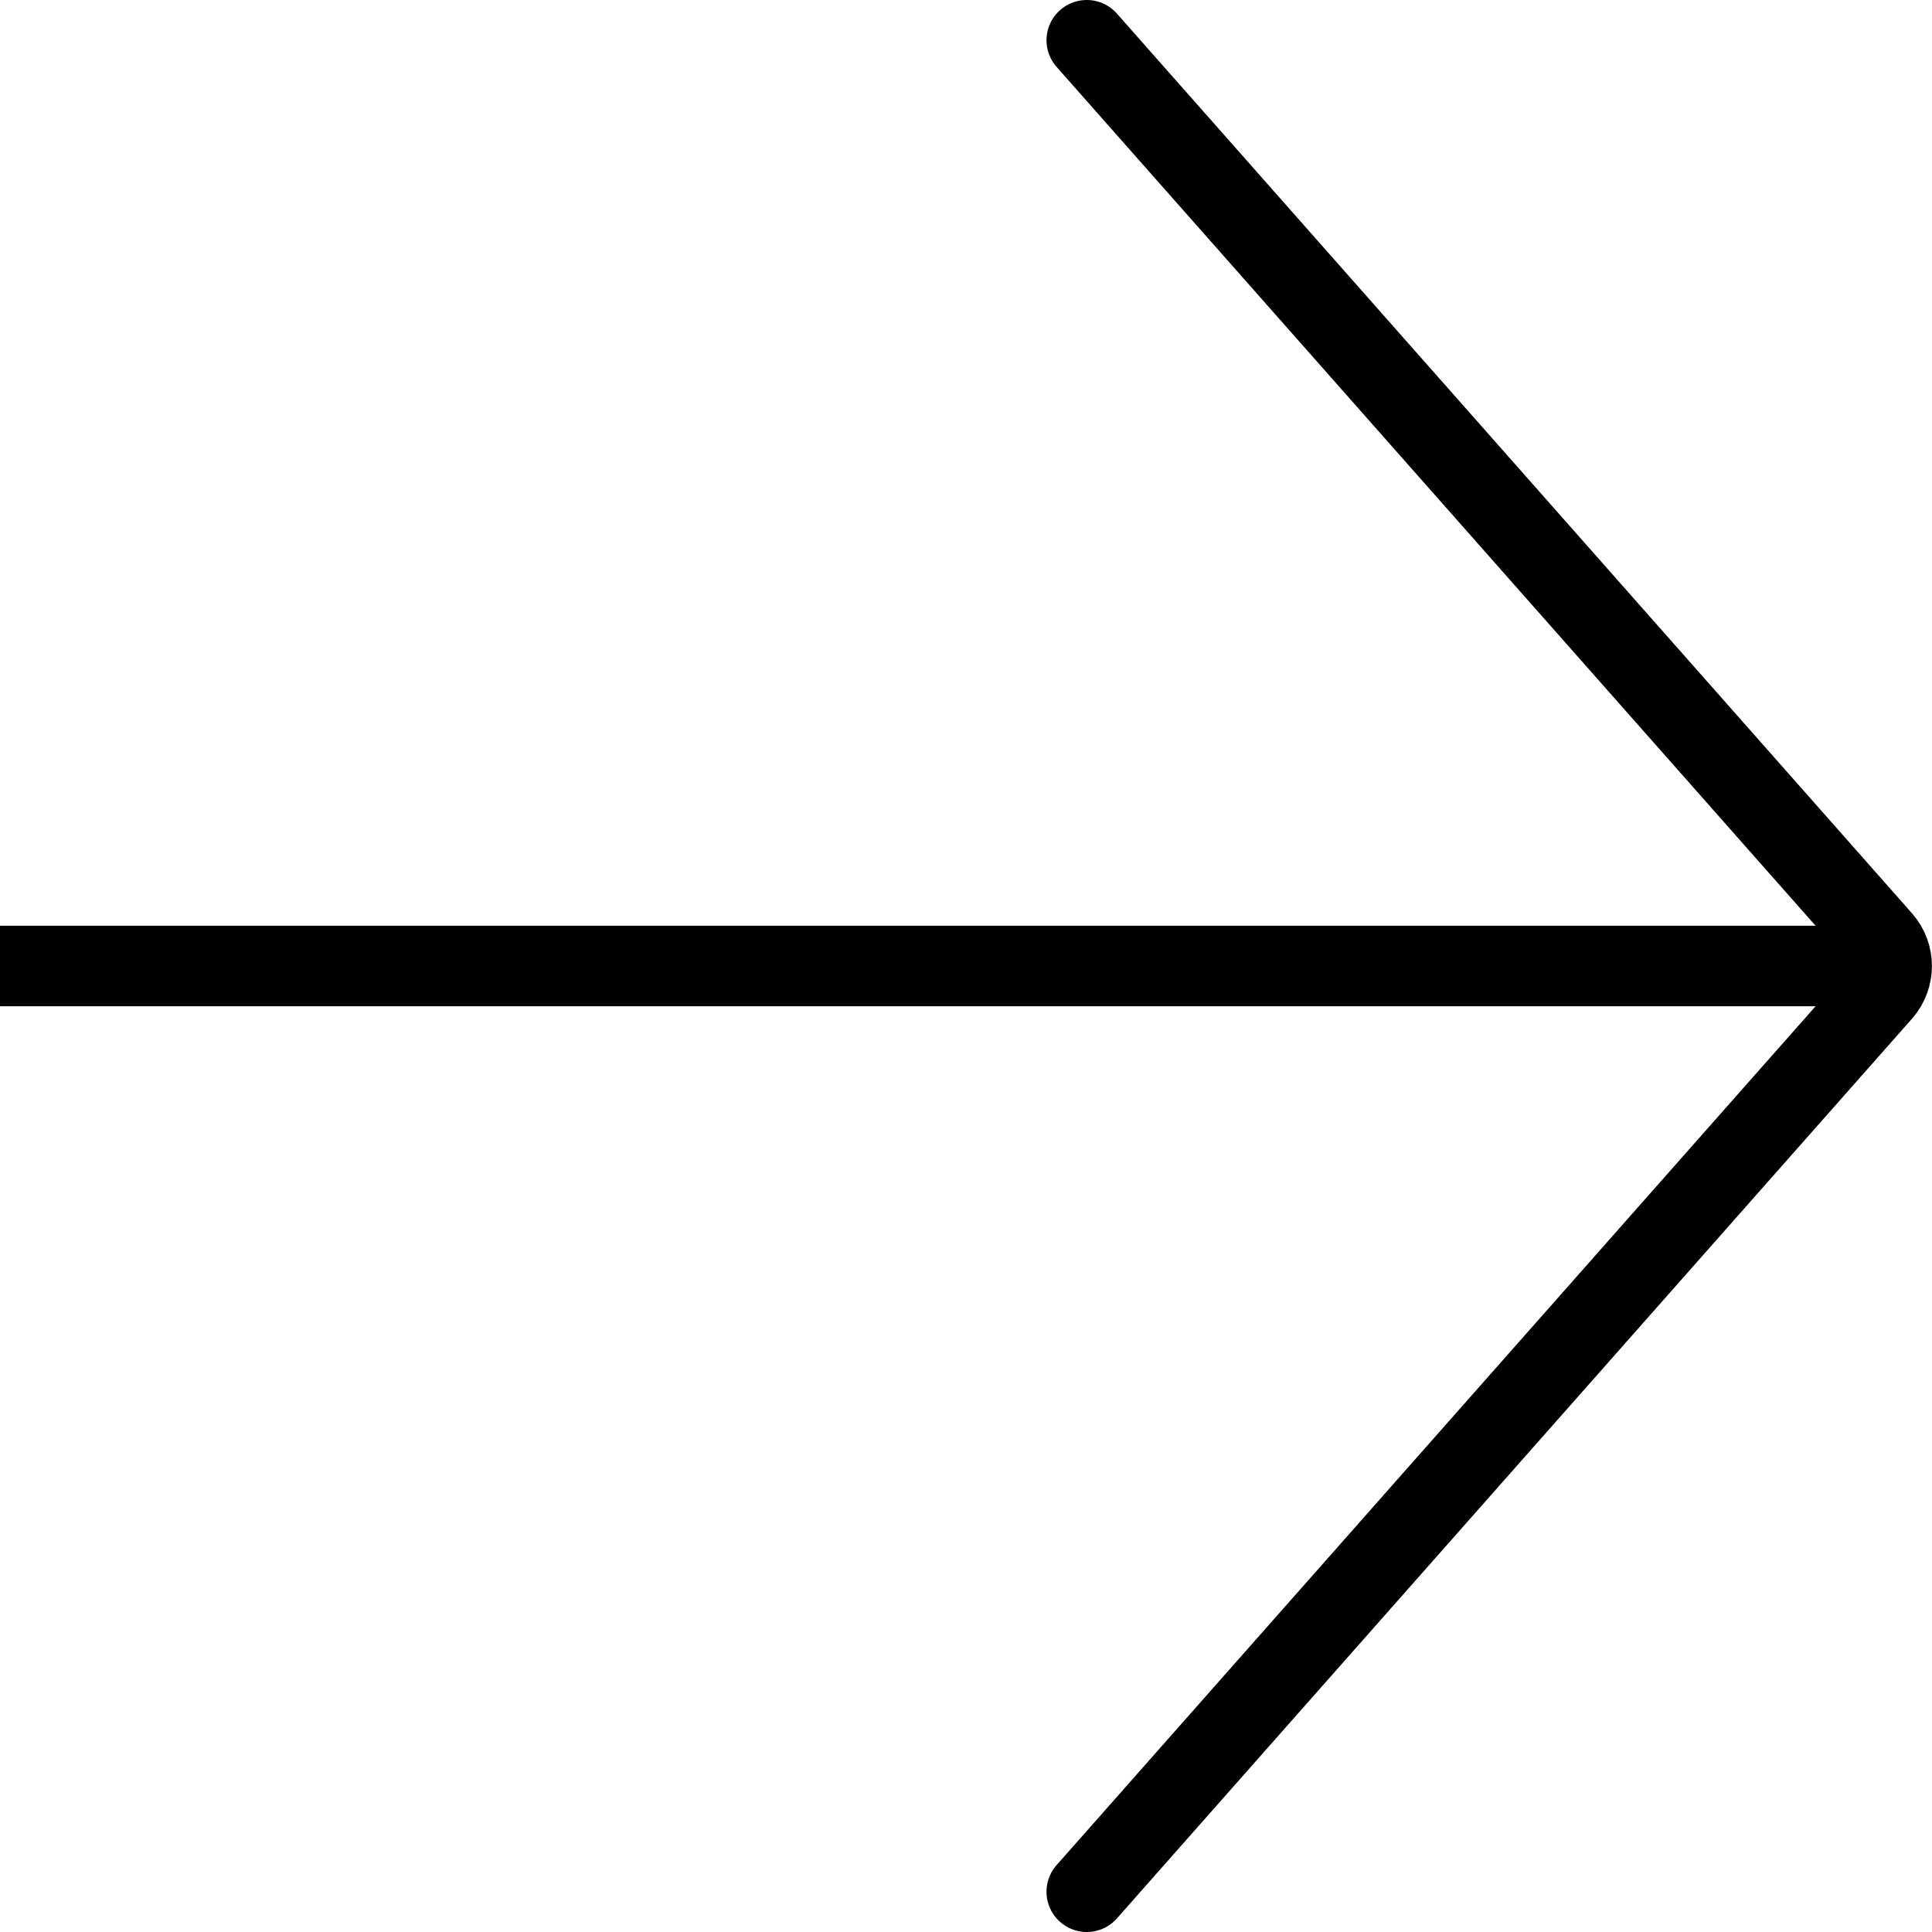
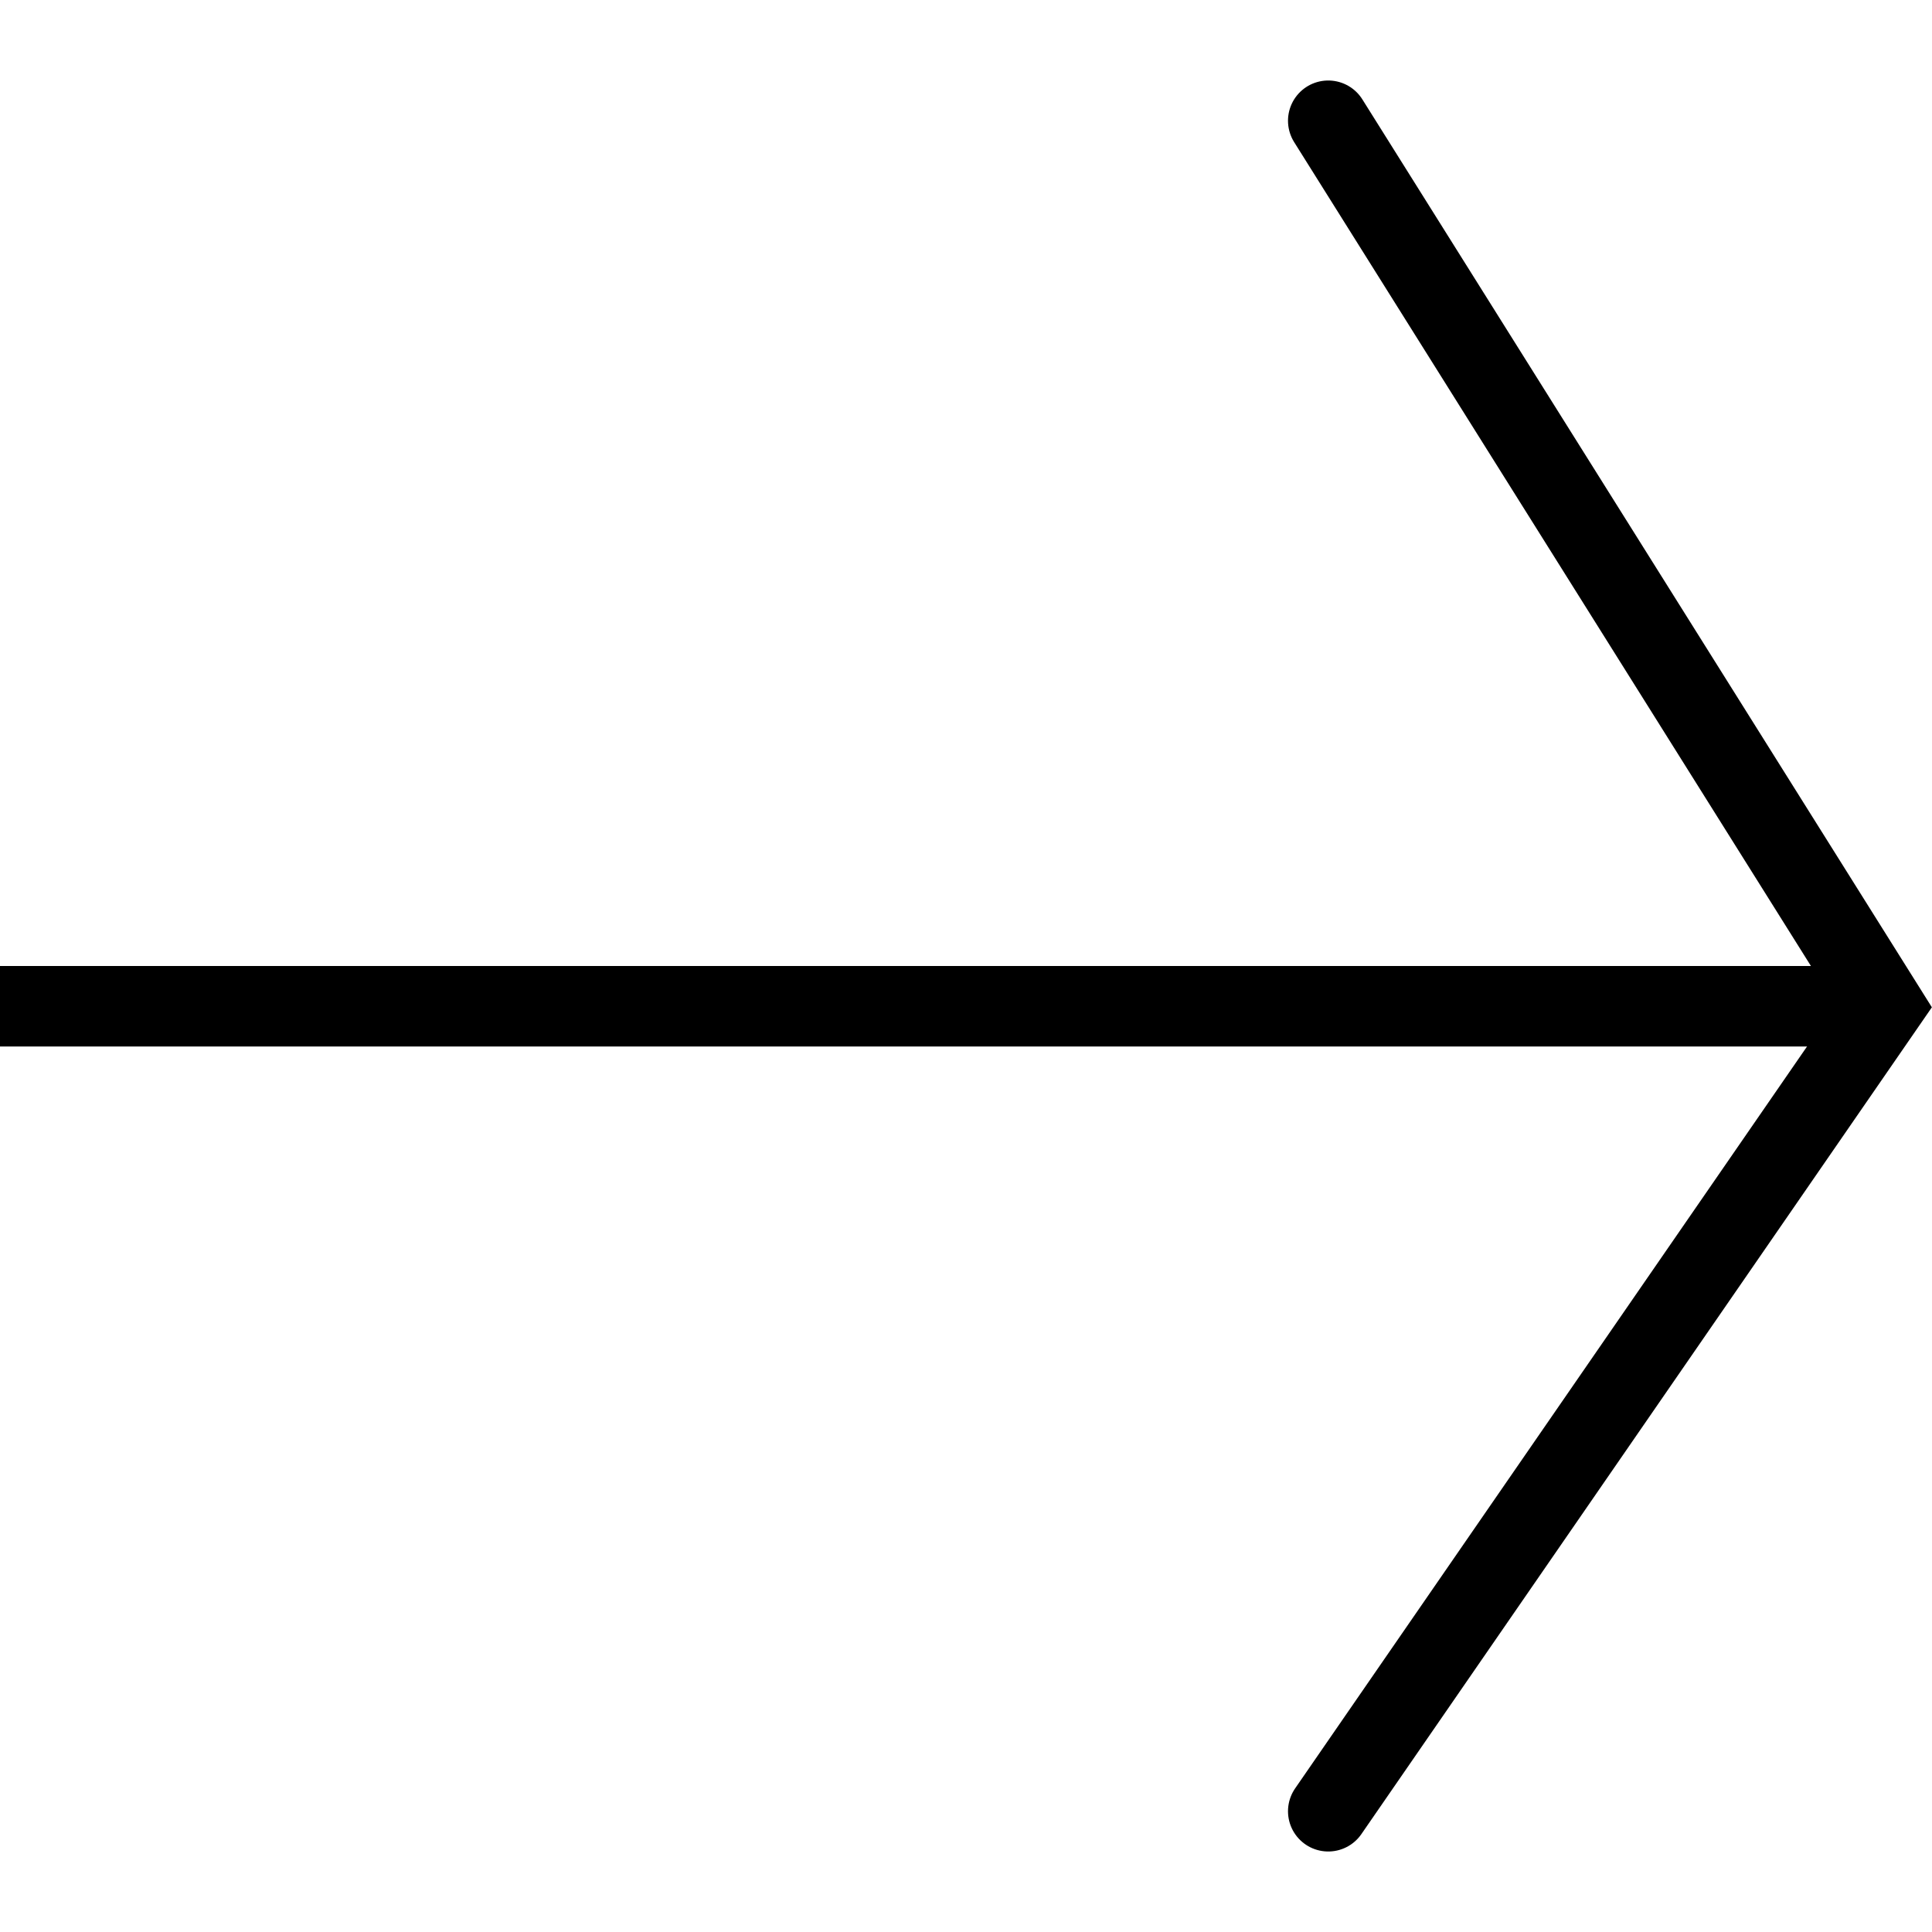
- <svg xmlns="http://www.w3.org/2000/svg" id="eeb31883-7b13-4c4e-ac34-c2cfb814c43c" data-name="Layer 1" viewBox="0 0 24 24">
-   <line y1="12" x2="23" y2="12" fill="none" stroke="#000" stroke-miterlimit="10" />
-   <path d="M13.5.5l9.88,11.18a.49.49,0,0,1,0,.64L13.5,23.5" transform="translate(0 0)" fill="none" stroke="#000" stroke-linecap="round" stroke-miterlimit="10" />
+ <svg xmlns="http://www.w3.org/2000/svg" viewBox="0 0 24 24">
+   <line y1="12.5" x2="23" y2="12.5" fill="none" stroke="#000" stroke-miterlimit="10" />
+   <polyline points="16.5 1.5 23.4 12.5 16.5 22.5" fill="none" stroke="#000" stroke-linecap="round" stroke-miterlimit="10" />
</svg>
